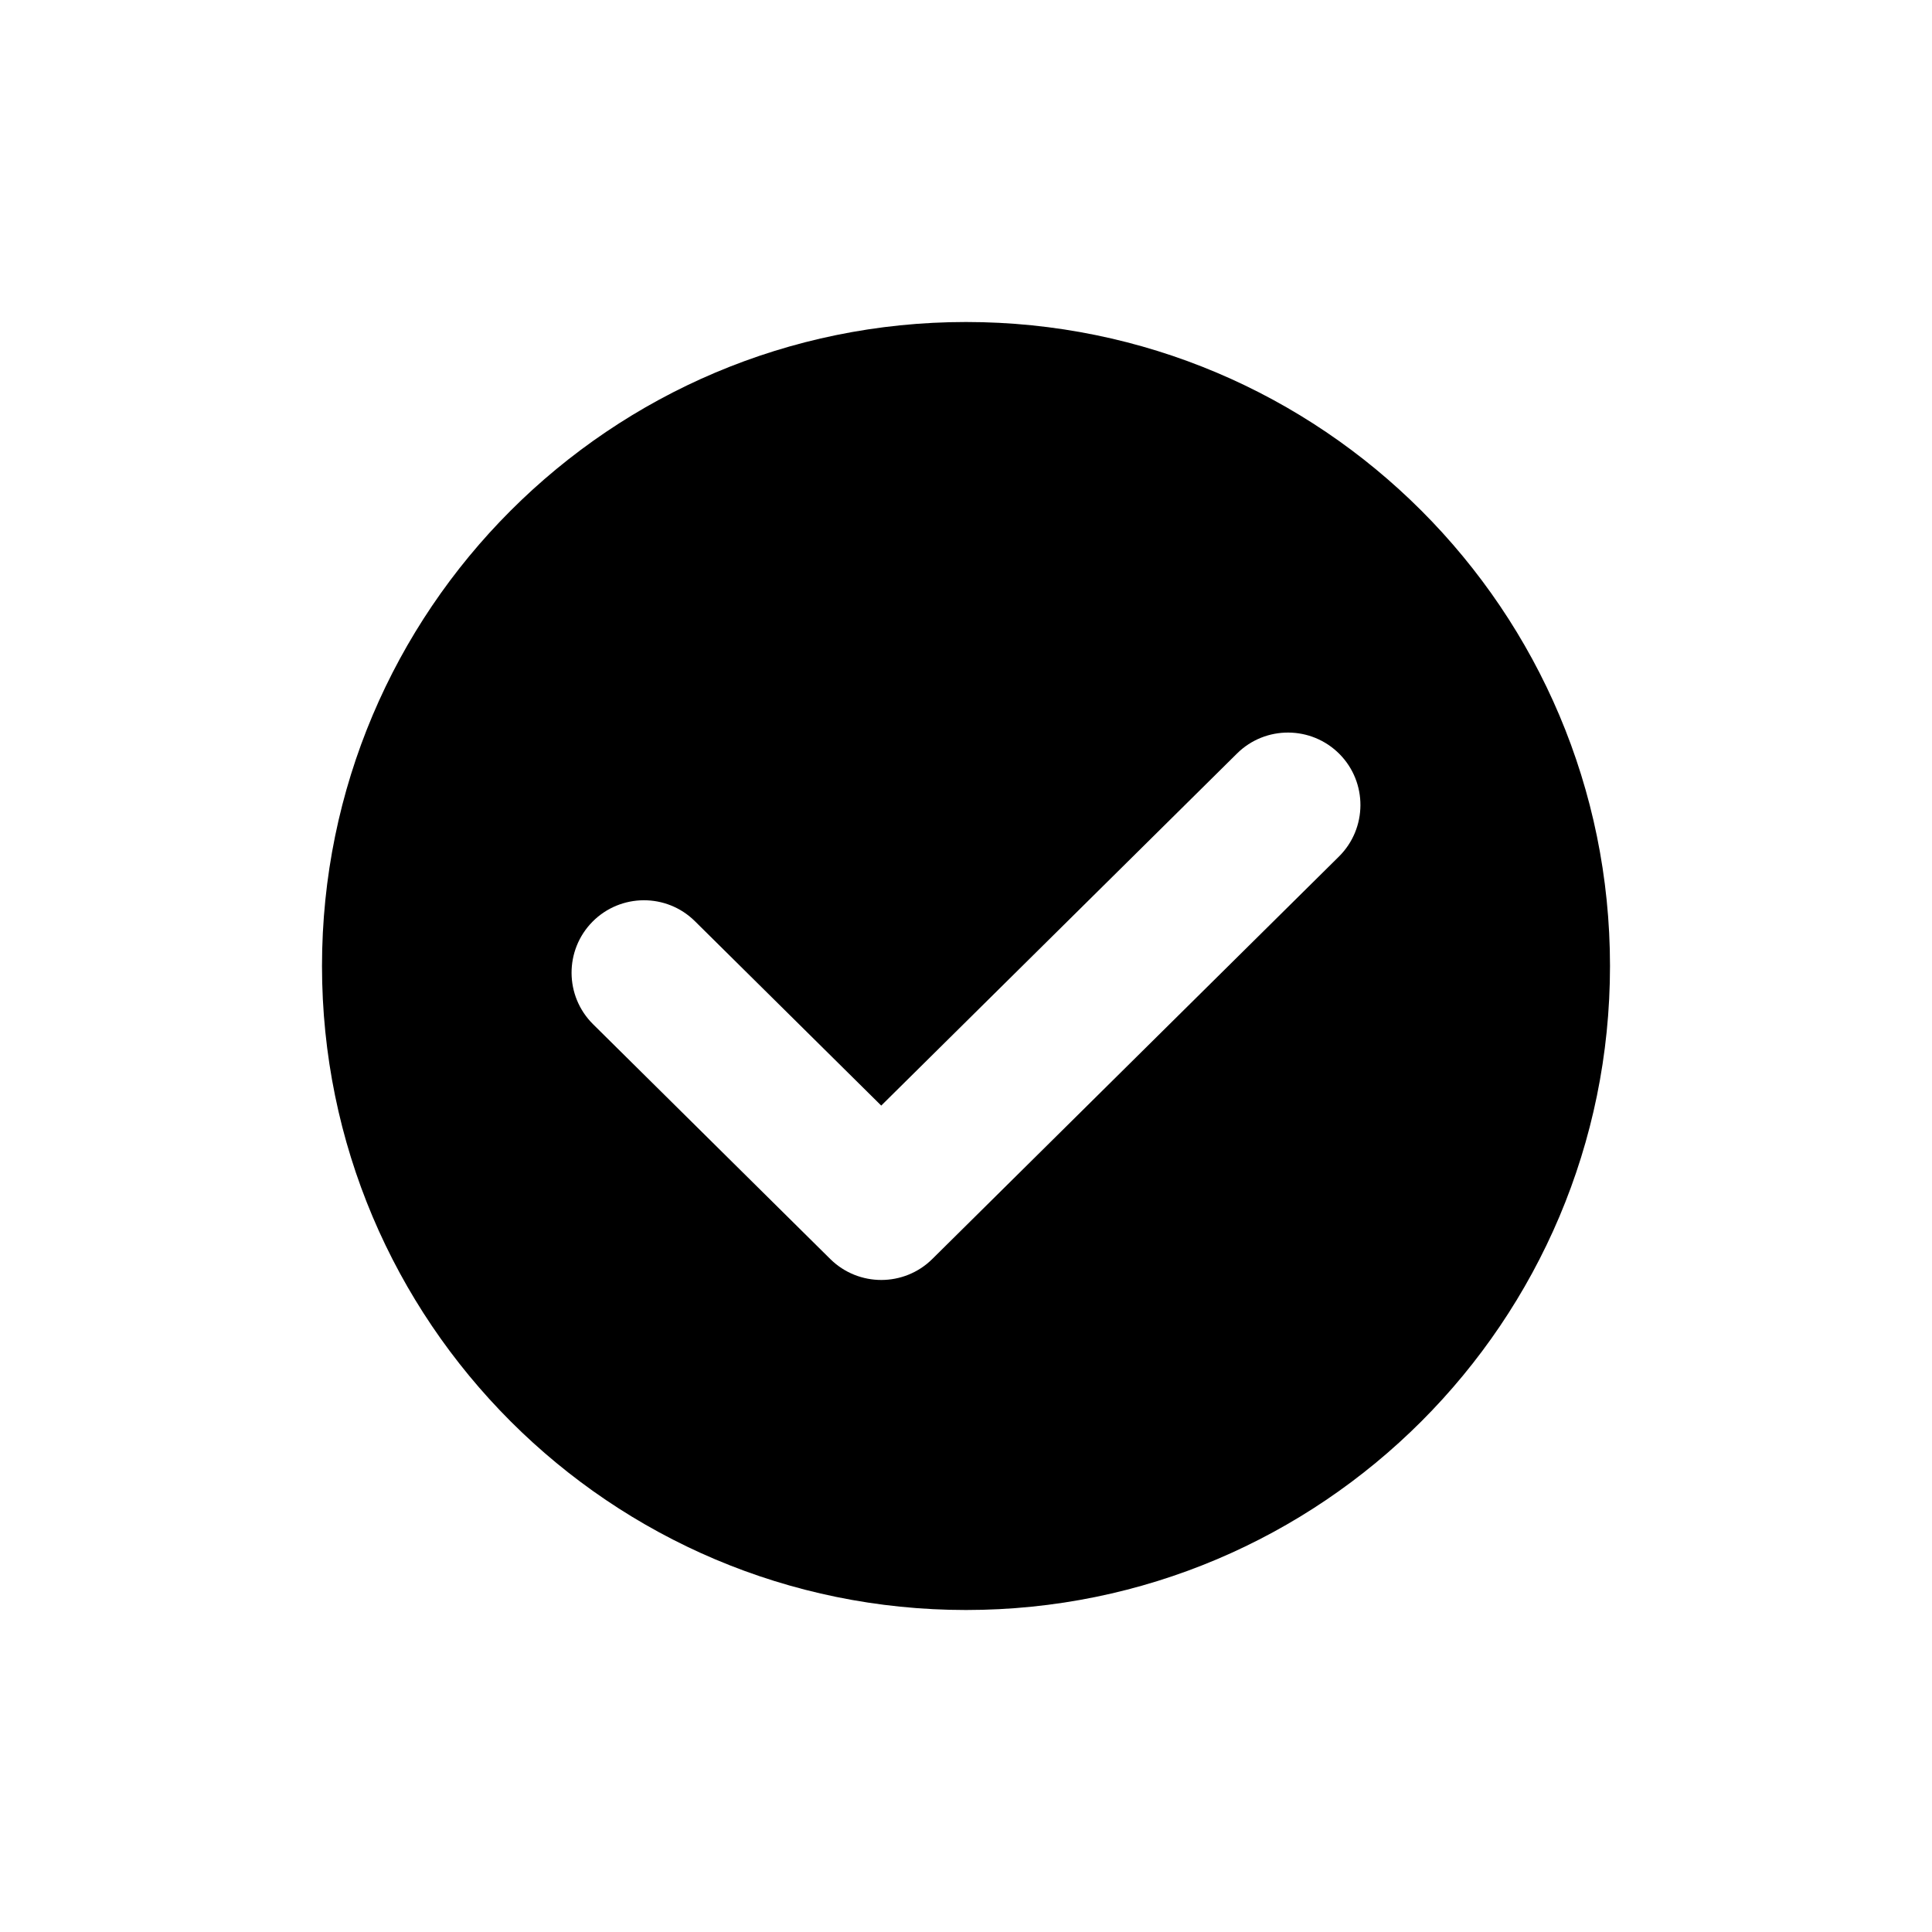
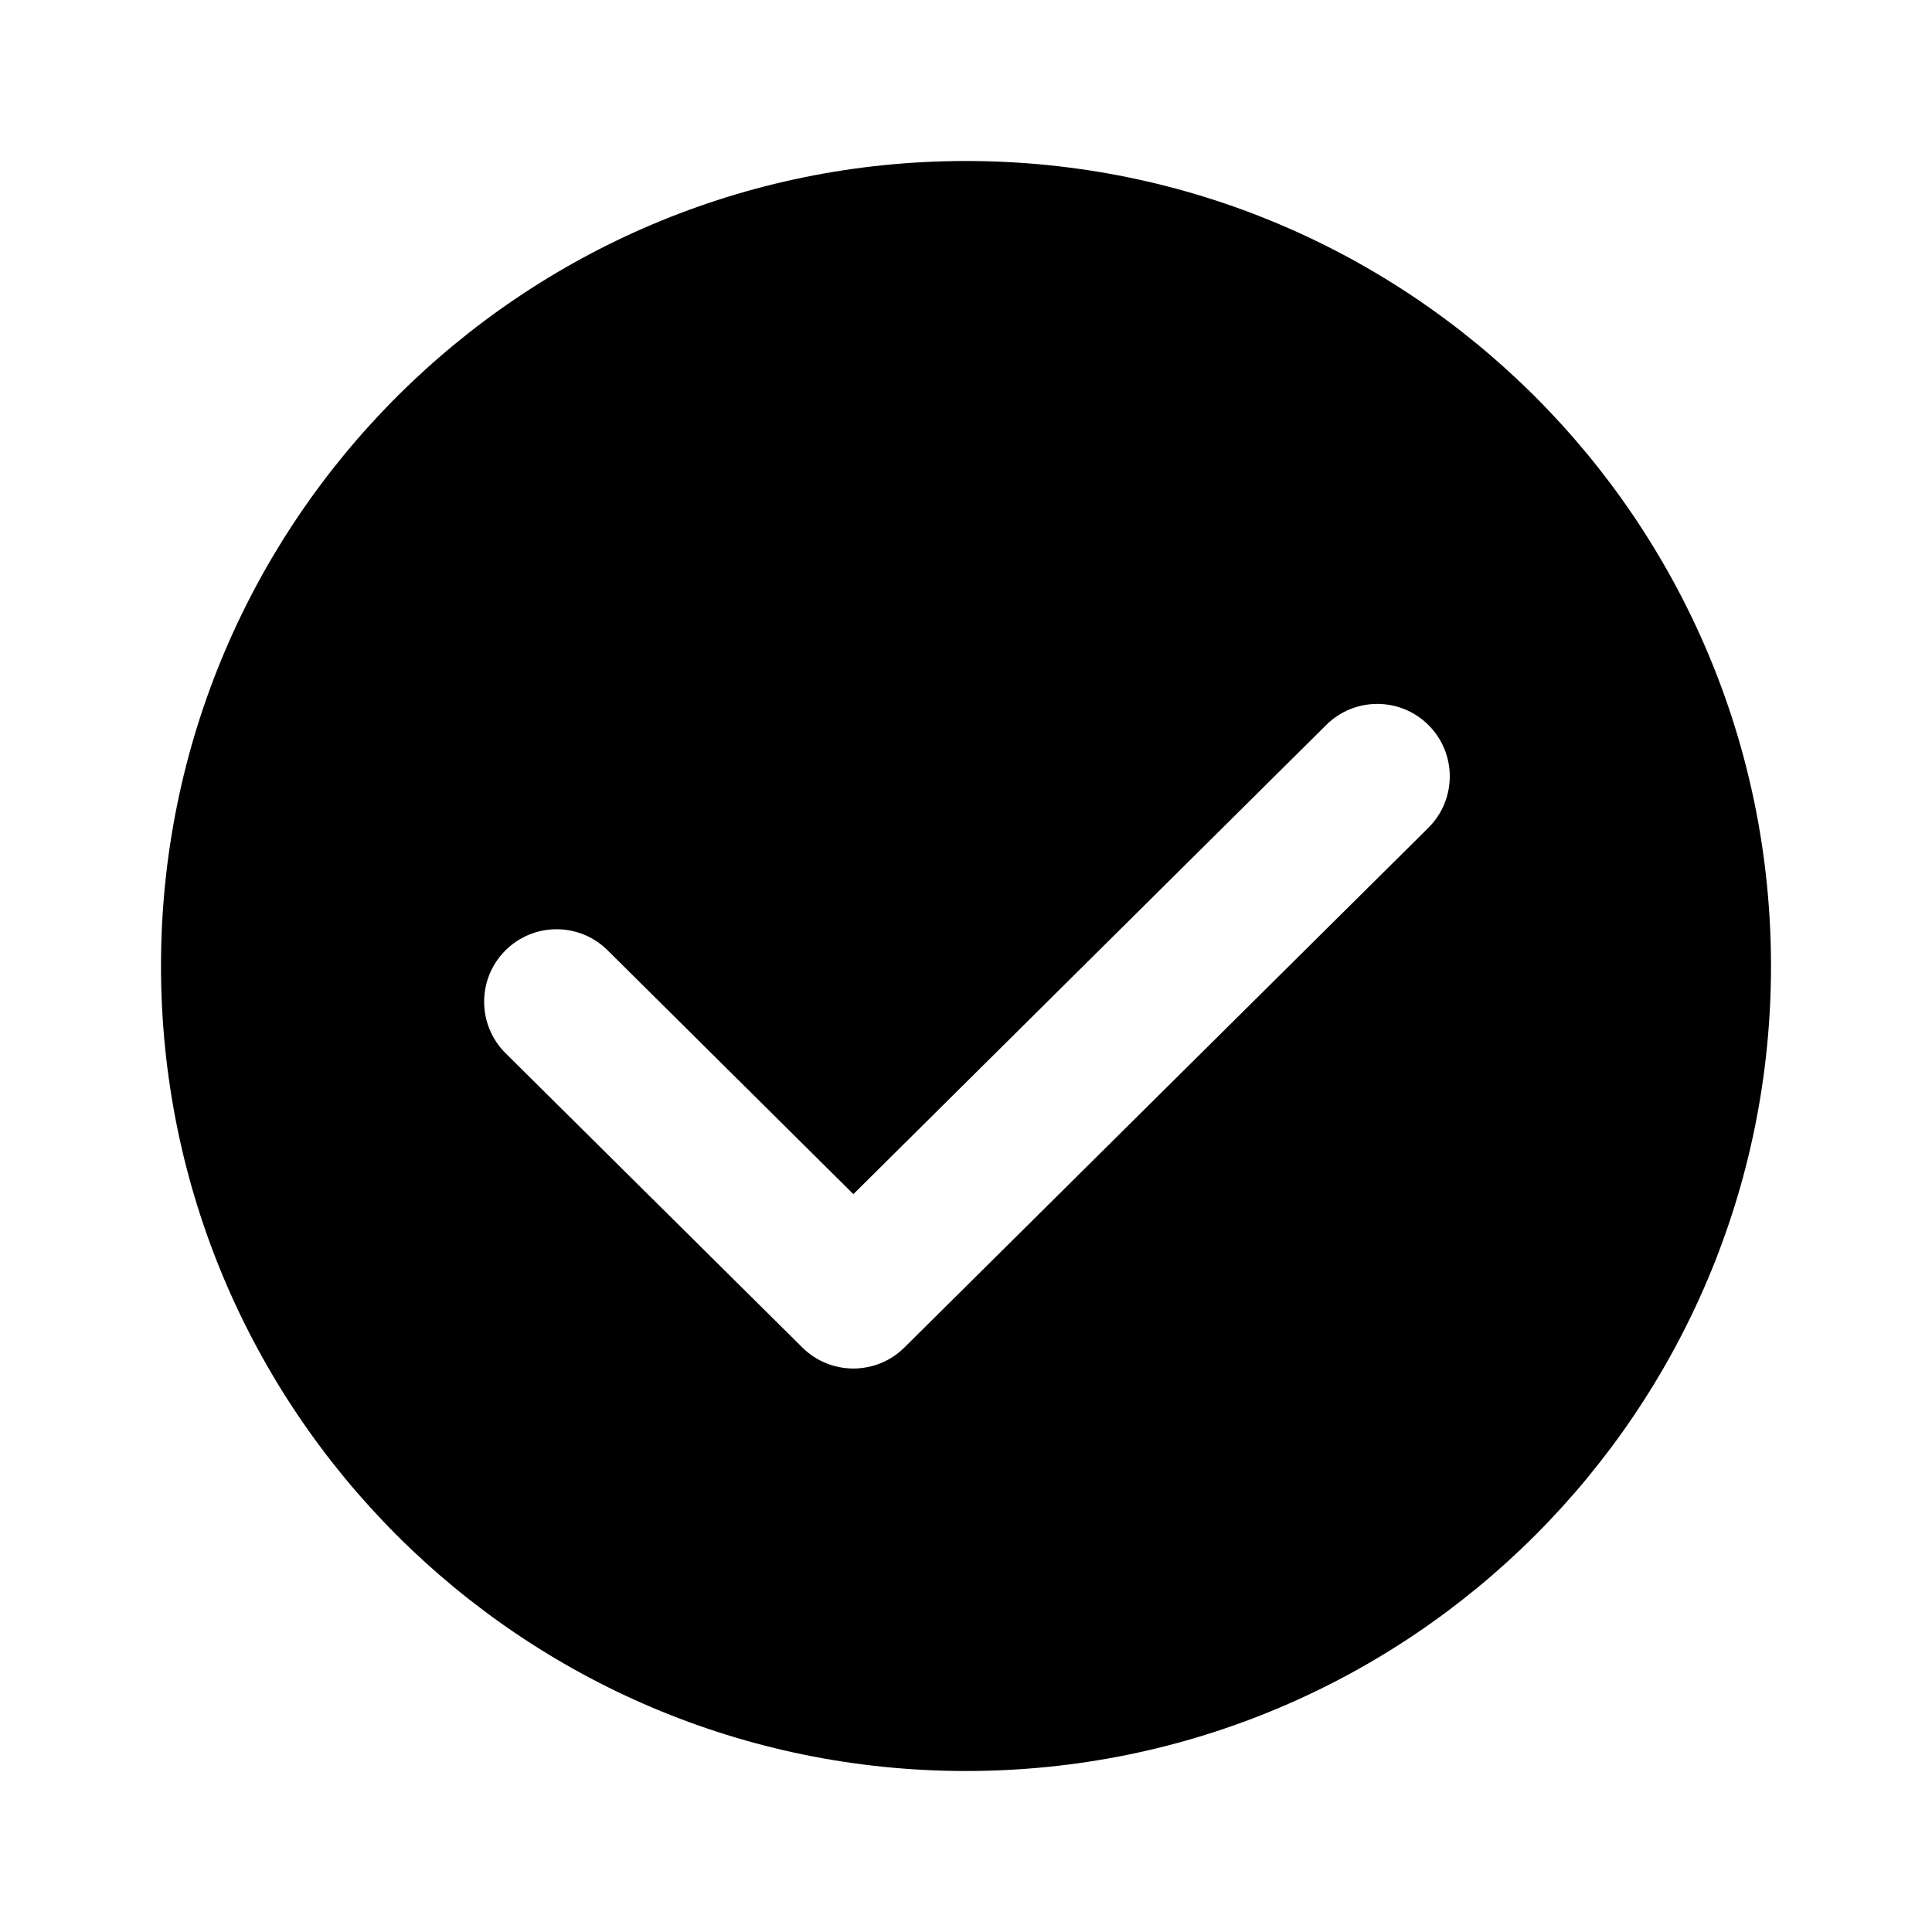
<svg xmlns="http://www.w3.org/2000/svg" width="24" height="24" viewBox="0 0 24 24">
-   <path fill-rule="evenodd" clip-rule="evenodd" d="M12 20C16.418 20 20 16.418 20 12C20 7.582 16.418 4 12 4C7.582 4 4 7.582 4 12C4 16.418 7.582 20 12 20ZM16.633 10.64C16.986 10.29 16.989 9.72 16.64 9.367C16.29 9.014 15.72 9.011 15.367 9.36L10.947 13.734L8.633 11.444C8.28 11.094 7.71 11.097 7.36 11.45C7.011 11.804 7.014 12.373 7.367 12.723L10.314 15.64C10.665 15.987 11.23 15.987 11.581 15.64L16.633 10.64Z" />
+   <path fill-rule="evenodd" clip-rule="evenodd" d="M22 12C22 17.523 17.523 22 12 22C6.477 22 2 17.523 2 12C2 6.477 6.477 2 12 2C17.523 2 22 6.477 22 12ZM17.743 10.284C18.096 9.934 18.099 9.364 17.749 9.011C17.4 8.658 16.83 8.655 16.477 9.004L10.601 14.834L7.547 11.804C7.194 11.454 6.624 11.457 6.274 11.811C5.925 12.164 5.928 12.734 6.281 13.084L9.968 16.74C10.319 17.087 10.883 17.087 11.234 16.74L17.743 10.284Z" />
</svg>
